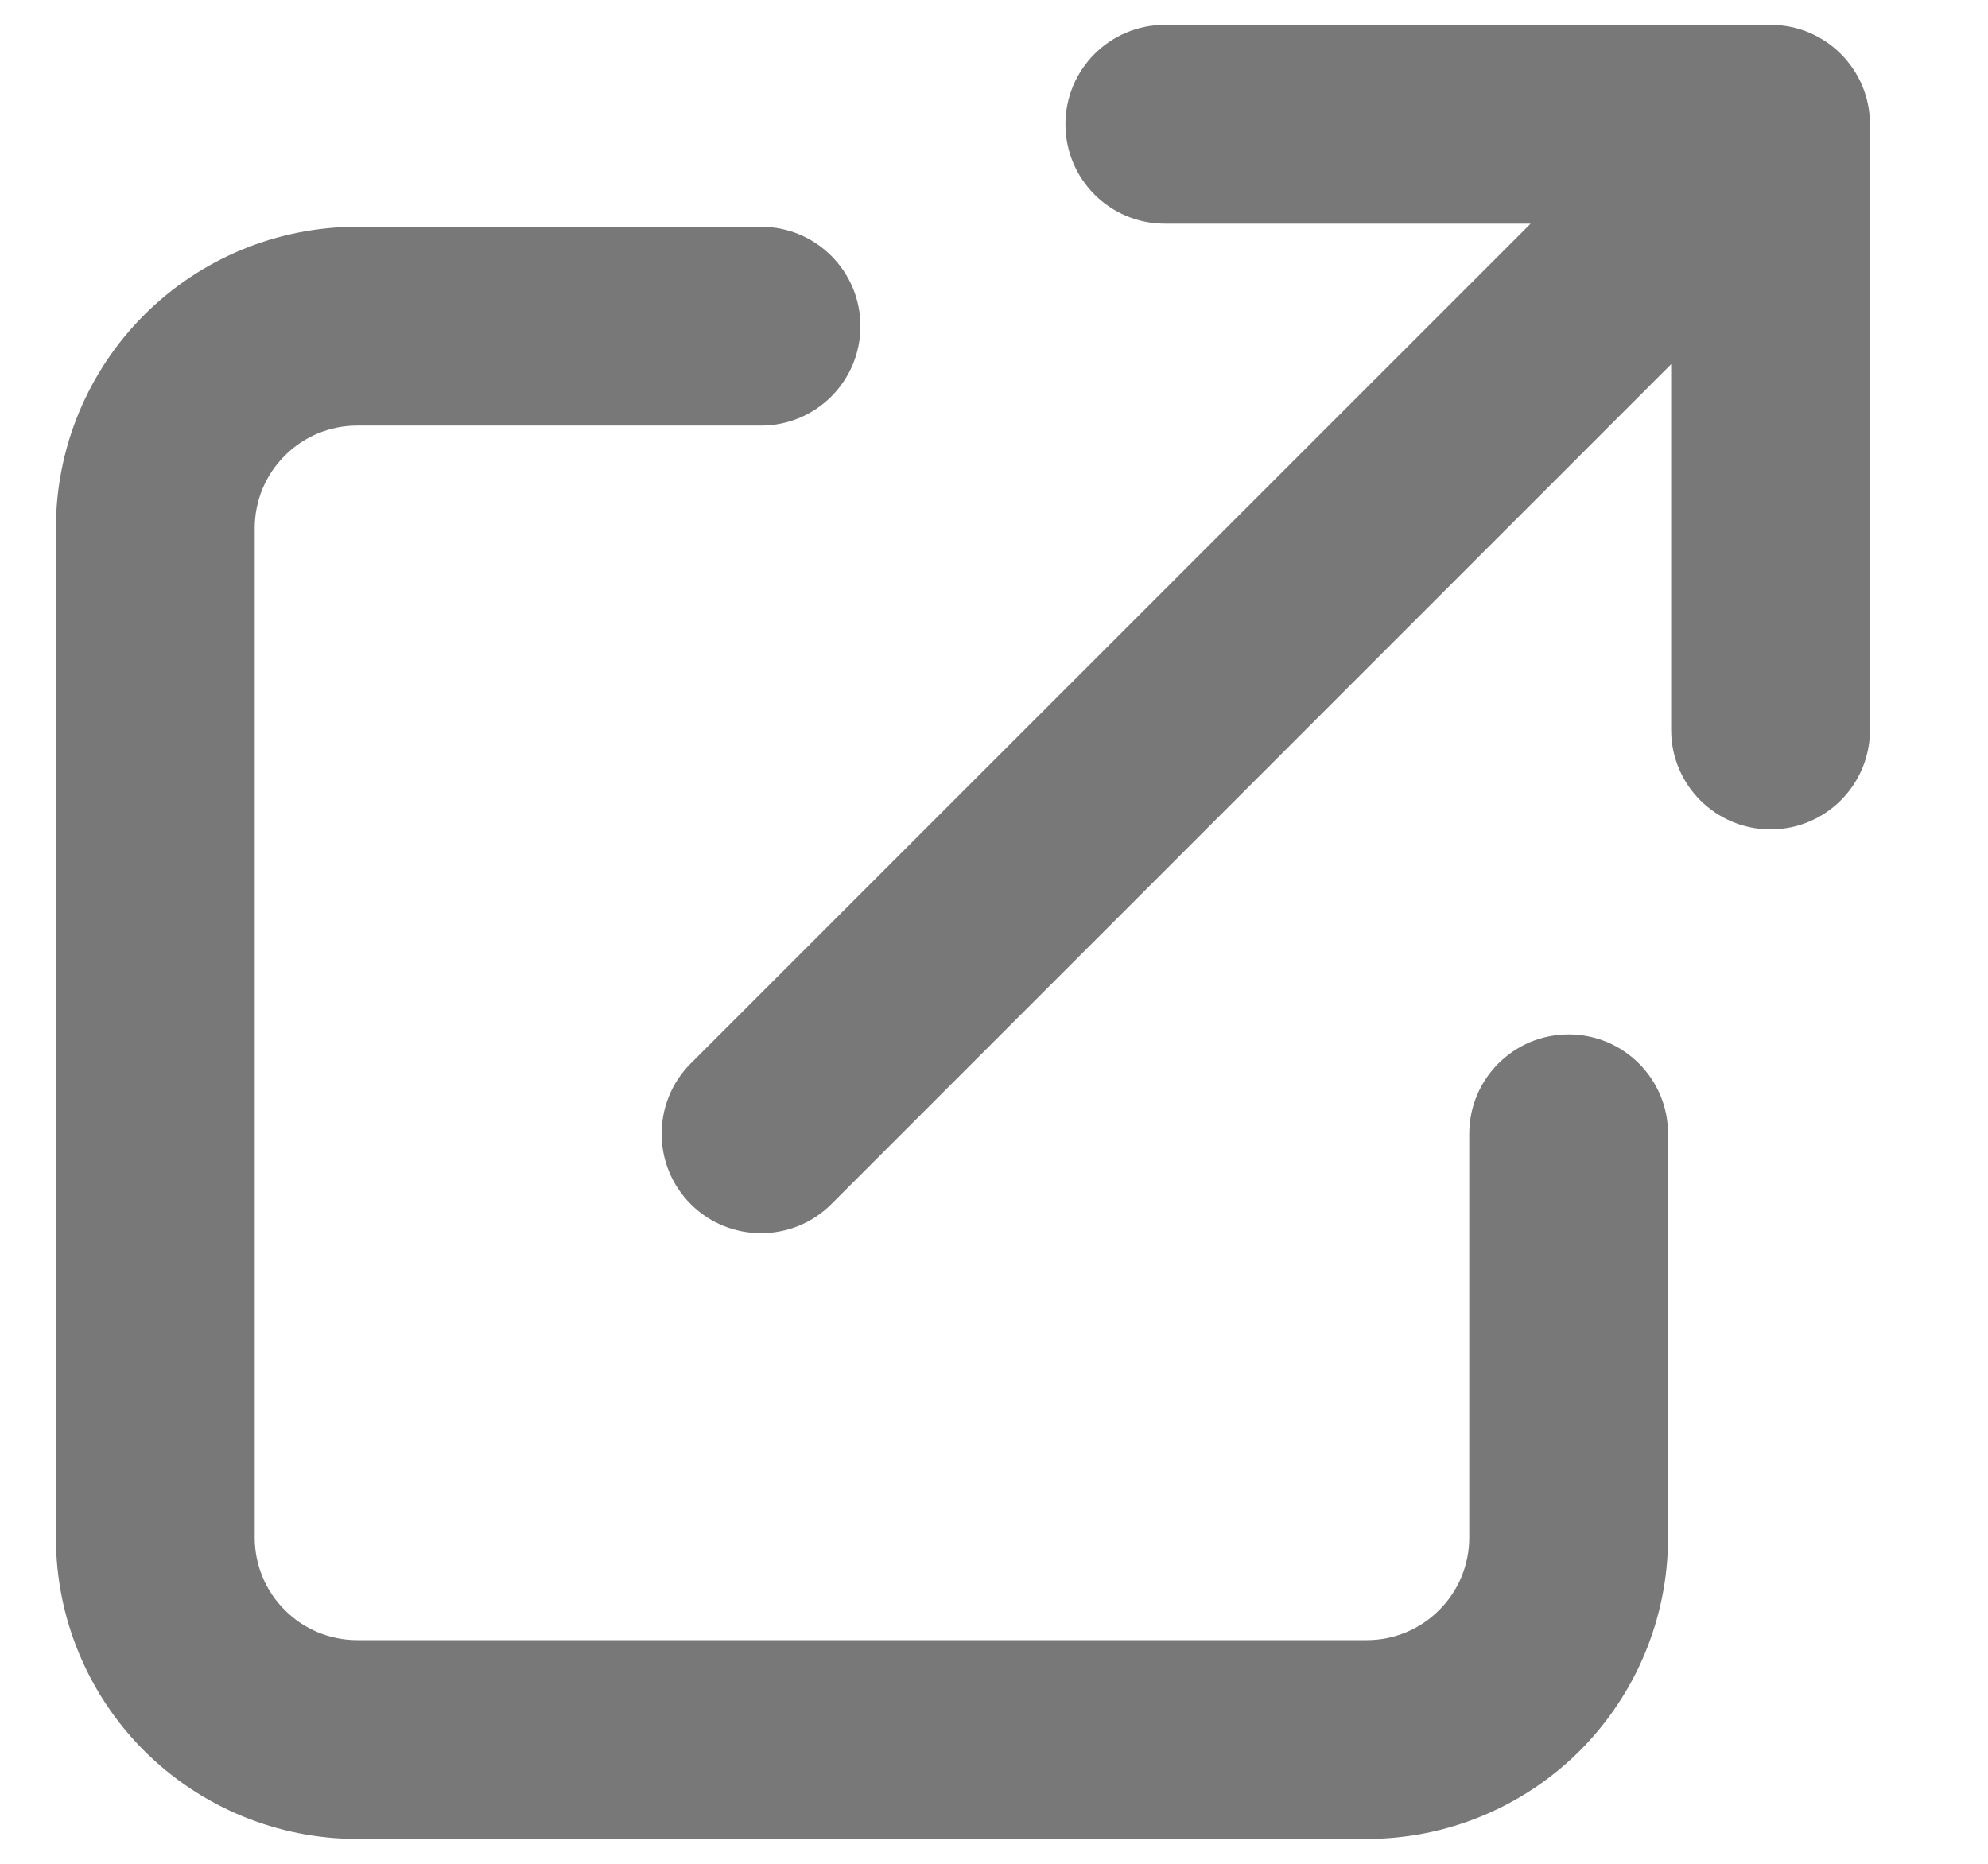
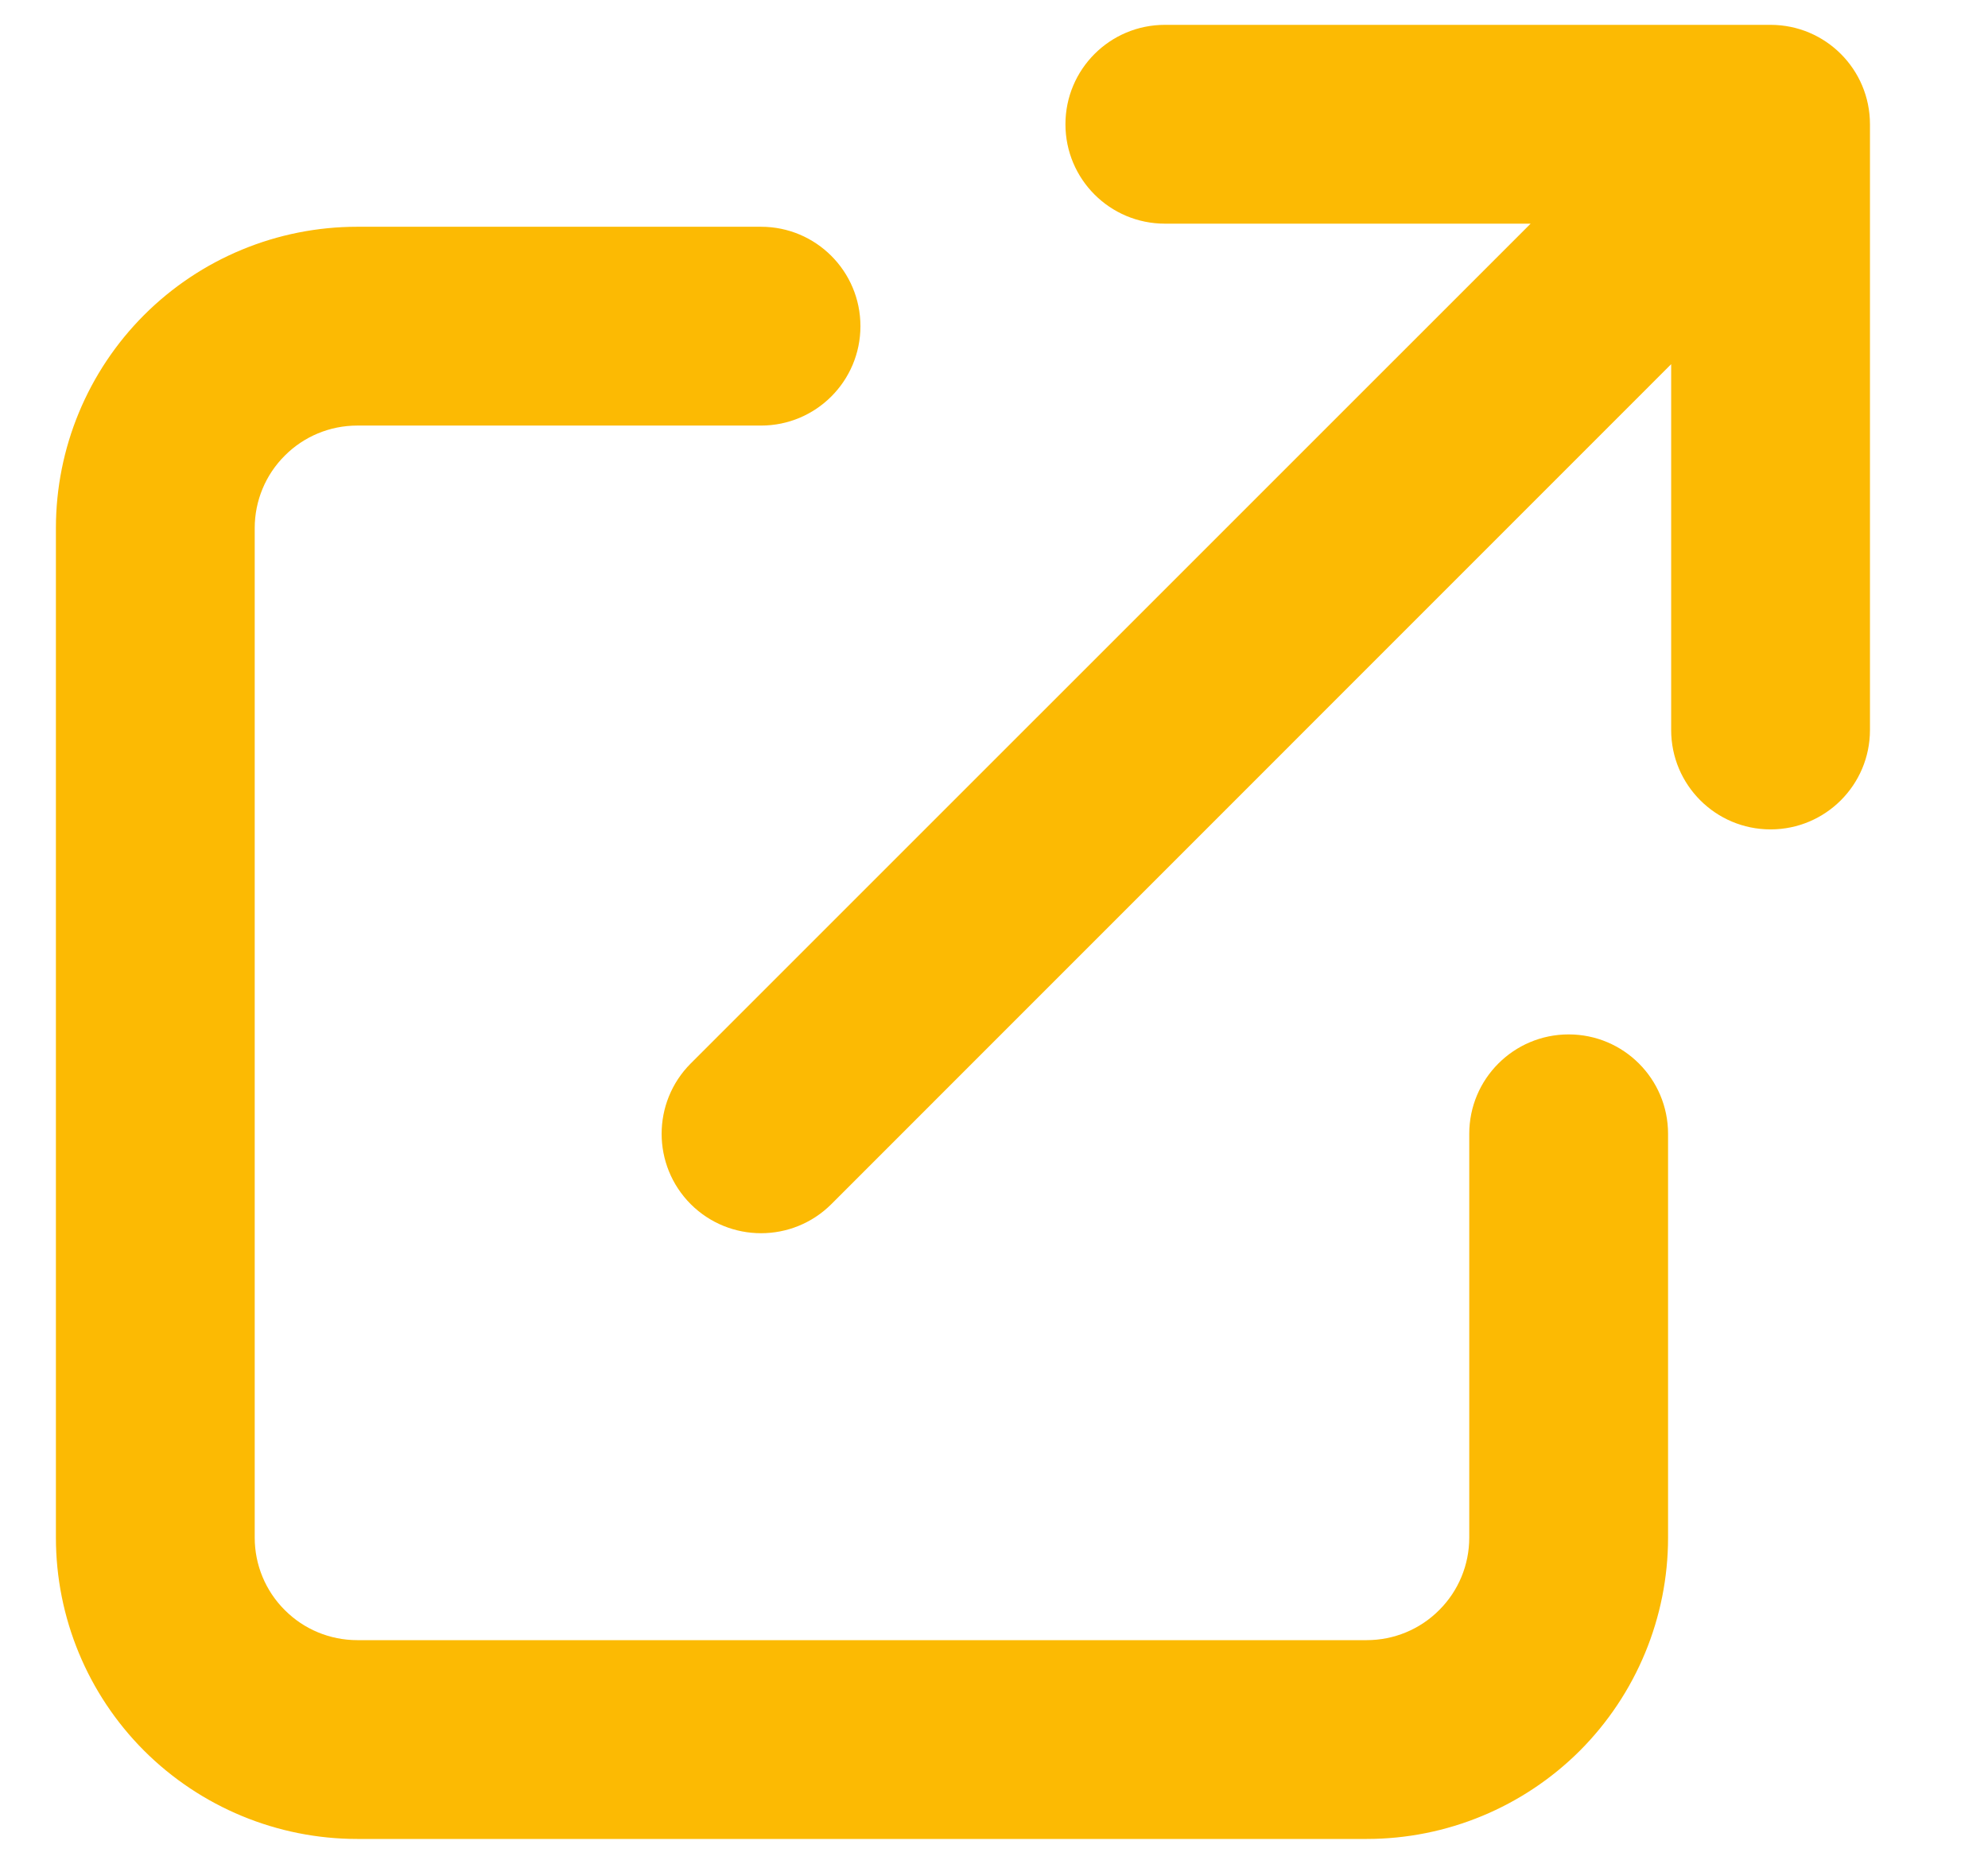
<svg xmlns="http://www.w3.org/2000/svg" width="16" height="15" viewBox="0 0 16 15" fill="none">
-   <path fill-rule="evenodd" clip-rule="evenodd" d="M8.575 1C8.575 0.558 8.933 0.2 9.375 0.2H14.25C14.692 0.2 15.05 0.558 15.05 1V5.875C15.05 6.317 14.692 6.675 14.25 6.675C13.808 6.675 13.45 6.317 13.45 5.875V2.931L6.691 9.691C6.378 10.003 5.872 10.003 5.559 9.691C5.247 9.378 5.247 8.872 5.559 8.559L12.319 1.8H9.375C8.933 1.8 8.575 1.442 8.575 1ZM1.16 2.535C1.615 2.08 2.232 1.825 2.875 1.825H6.125C6.567 1.825 6.925 2.183 6.925 2.625C6.925 3.067 6.567 3.425 6.125 3.425H2.875C2.656 3.425 2.446 3.512 2.292 3.667C2.137 3.821 2.05 4.031 2.05 4.25V12.375C2.05 12.594 2.137 12.804 2.292 12.958C2.446 13.113 2.656 13.2 2.875 13.2H11C11.219 13.2 11.429 13.113 11.583 12.958C11.738 12.804 11.825 12.594 11.825 12.375V9.125C11.825 8.683 12.183 8.325 12.625 8.325C13.067 8.325 13.425 8.683 13.425 9.125V12.375C13.425 13.018 13.169 13.635 12.715 14.09C12.26 14.544 11.643 14.8 11 14.8H2.875C2.232 14.8 1.615 14.544 1.16 14.09C0.705 13.635 0.45 13.018 0.45 12.375V4.25C0.45 3.607 0.705 2.99 1.16 2.535Z" fill="#787878" />
+   <path fill-rule="evenodd" clip-rule="evenodd" d="M8.575 1C8.575 0.558 8.933 0.2 9.375 0.2H14.25C14.692 0.2 15.05 0.558 15.05 1V5.875C15.05 6.317 14.692 6.675 14.25 6.675C13.808 6.675 13.45 6.317 13.45 5.875V2.931L6.691 9.691C6.378 10.003 5.872 10.003 5.559 9.691C5.247 9.378 5.247 8.872 5.559 8.559L12.319 1.8H9.375C8.933 1.8 8.575 1.442 8.575 1ZM1.16 2.535C1.615 2.08 2.232 1.825 2.875 1.825H6.125C6.567 1.825 6.925 2.183 6.925 2.625C6.925 3.067 6.567 3.425 6.125 3.425H2.875C2.656 3.425 2.446 3.512 2.292 3.667C2.137 3.821 2.05 4.031 2.05 4.25V12.375C2.05 12.594 2.137 12.804 2.292 12.958C2.446 13.113 2.656 13.2 2.875 13.2H11C11.219 13.2 11.429 13.113 11.583 12.958C11.738 12.804 11.825 12.594 11.825 12.375V9.125C11.825 8.683 12.183 8.325 12.625 8.325C13.067 8.325 13.425 8.683 13.425 9.125V12.375C13.425 13.018 13.169 13.635 12.715 14.09C12.26 14.544 11.643 14.8 11 14.8H2.875C2.232 14.8 1.615 14.544 1.16 14.09C0.705 13.635 0.45 13.018 0.45 12.375V4.25C0.45 3.607 0.705 2.99 1.16 2.535Z" fill="#fcba03" />
</svg>
